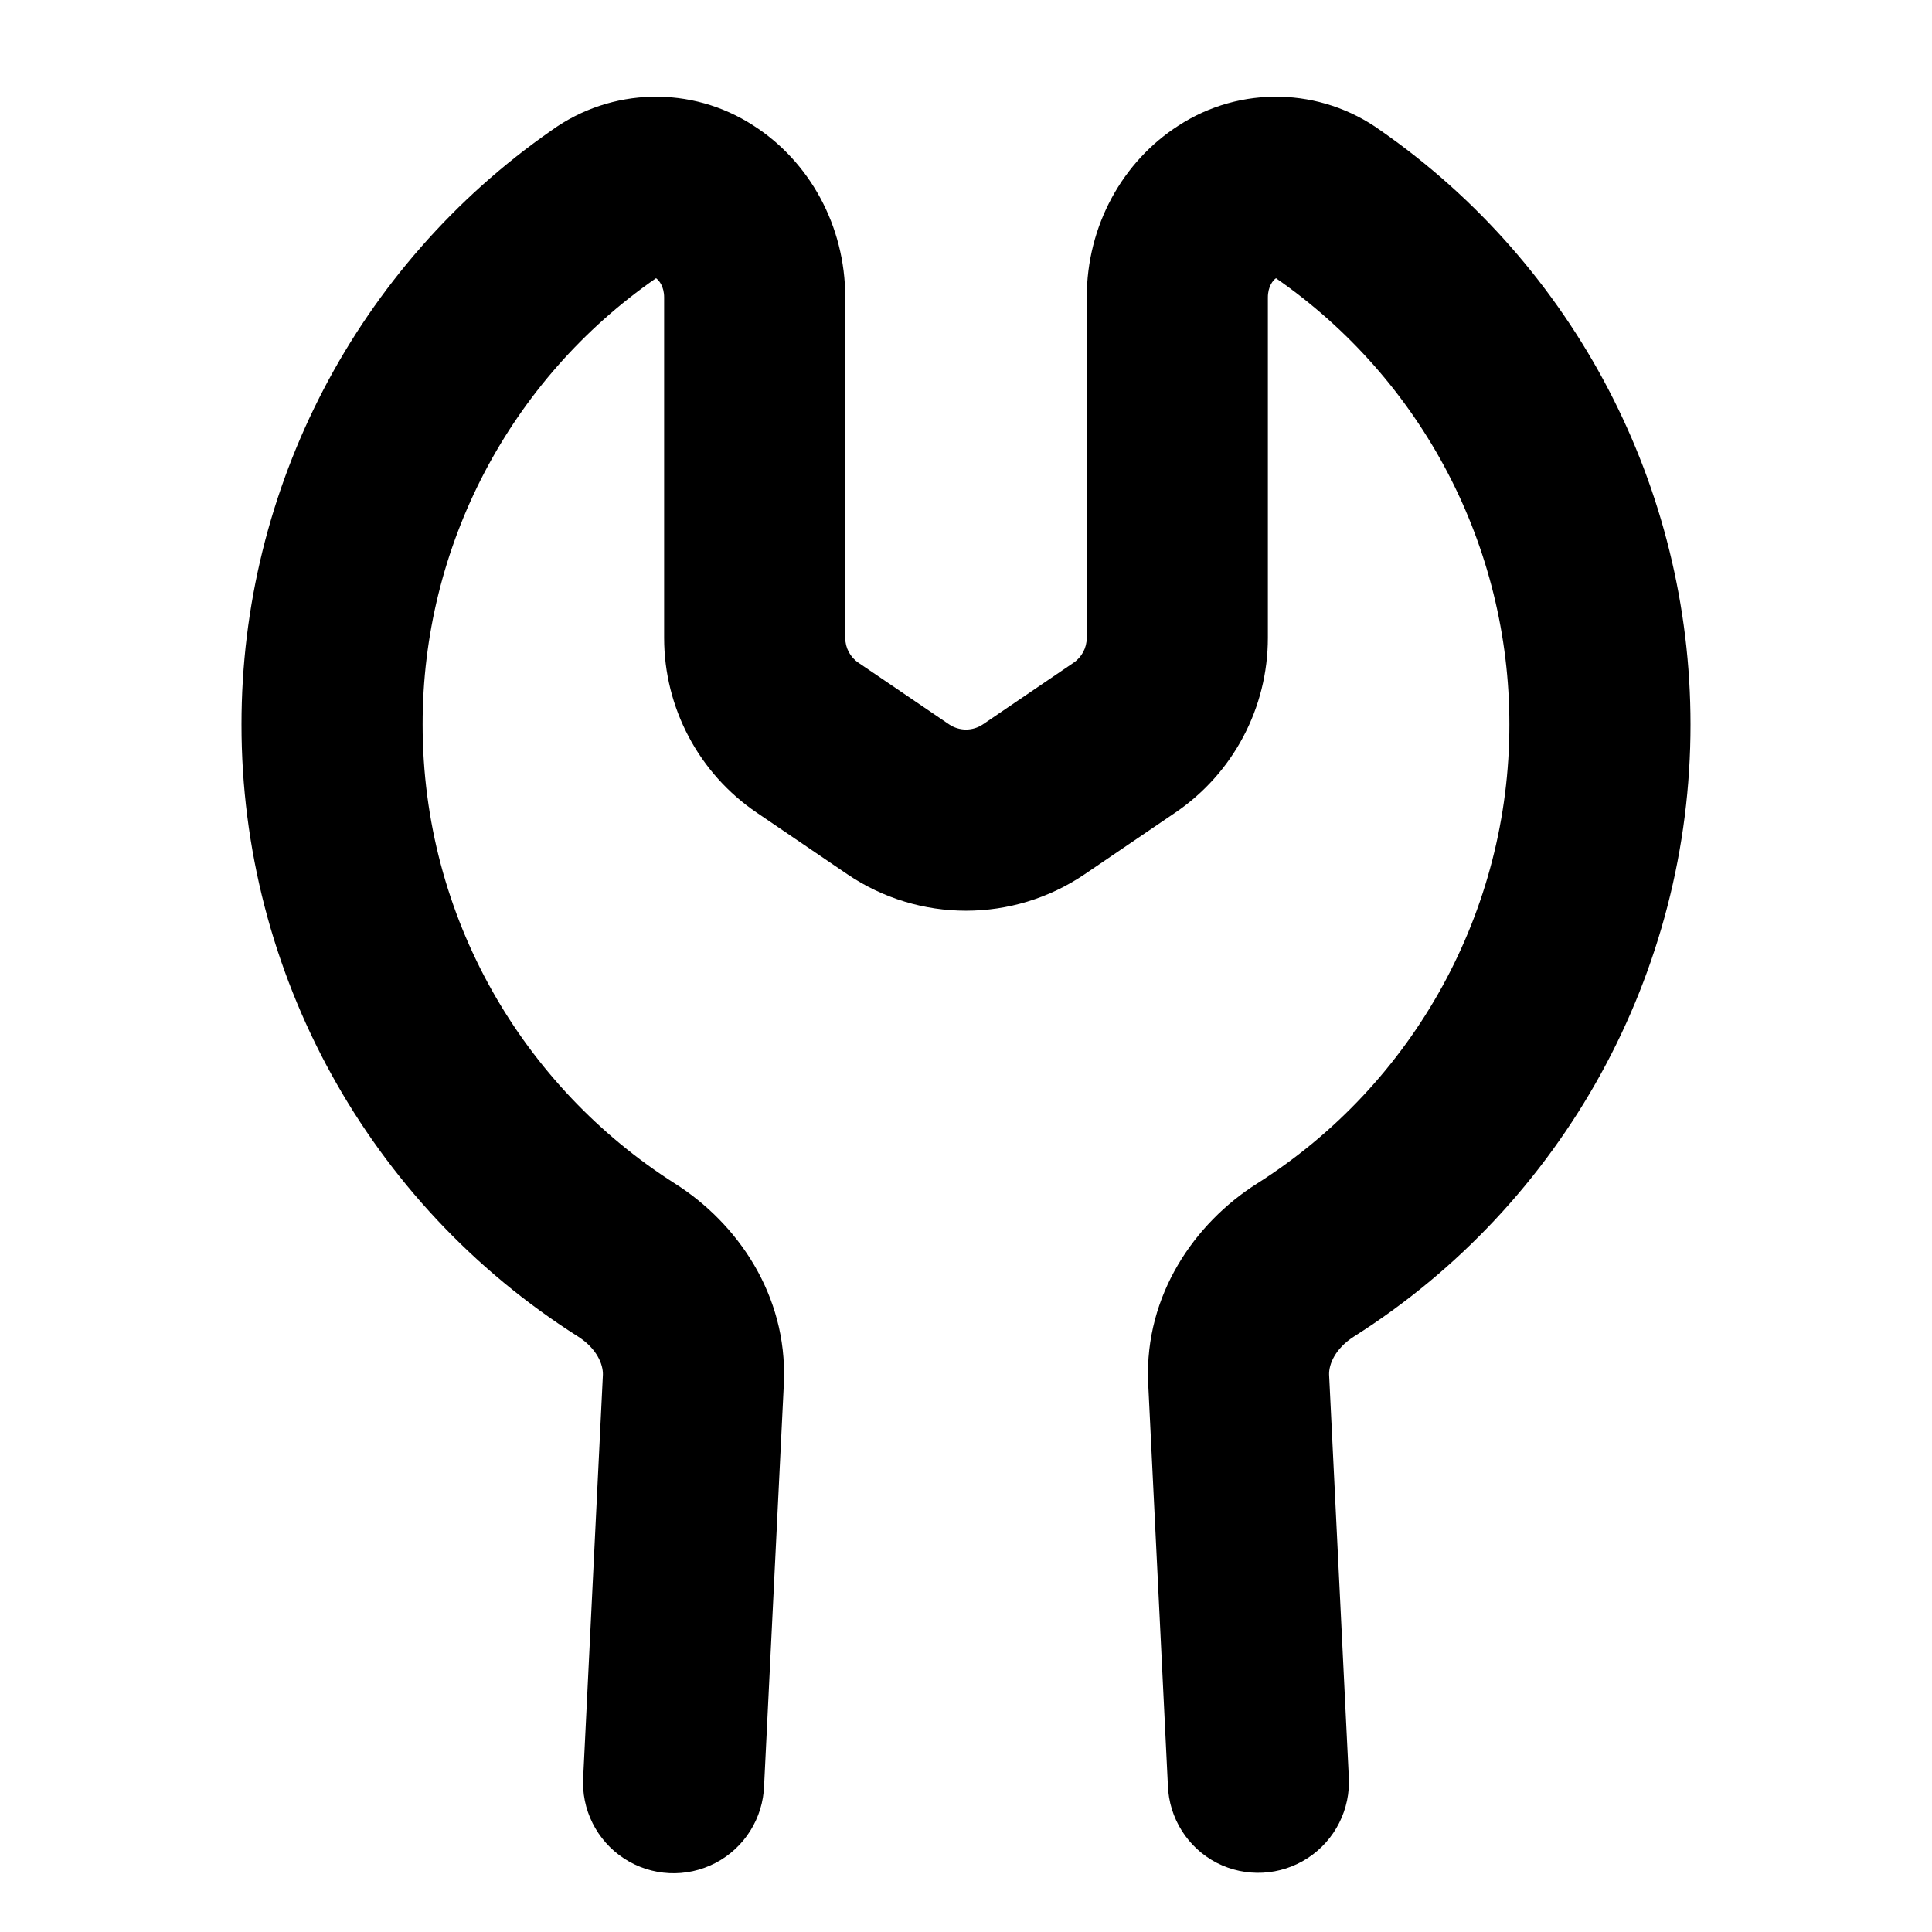
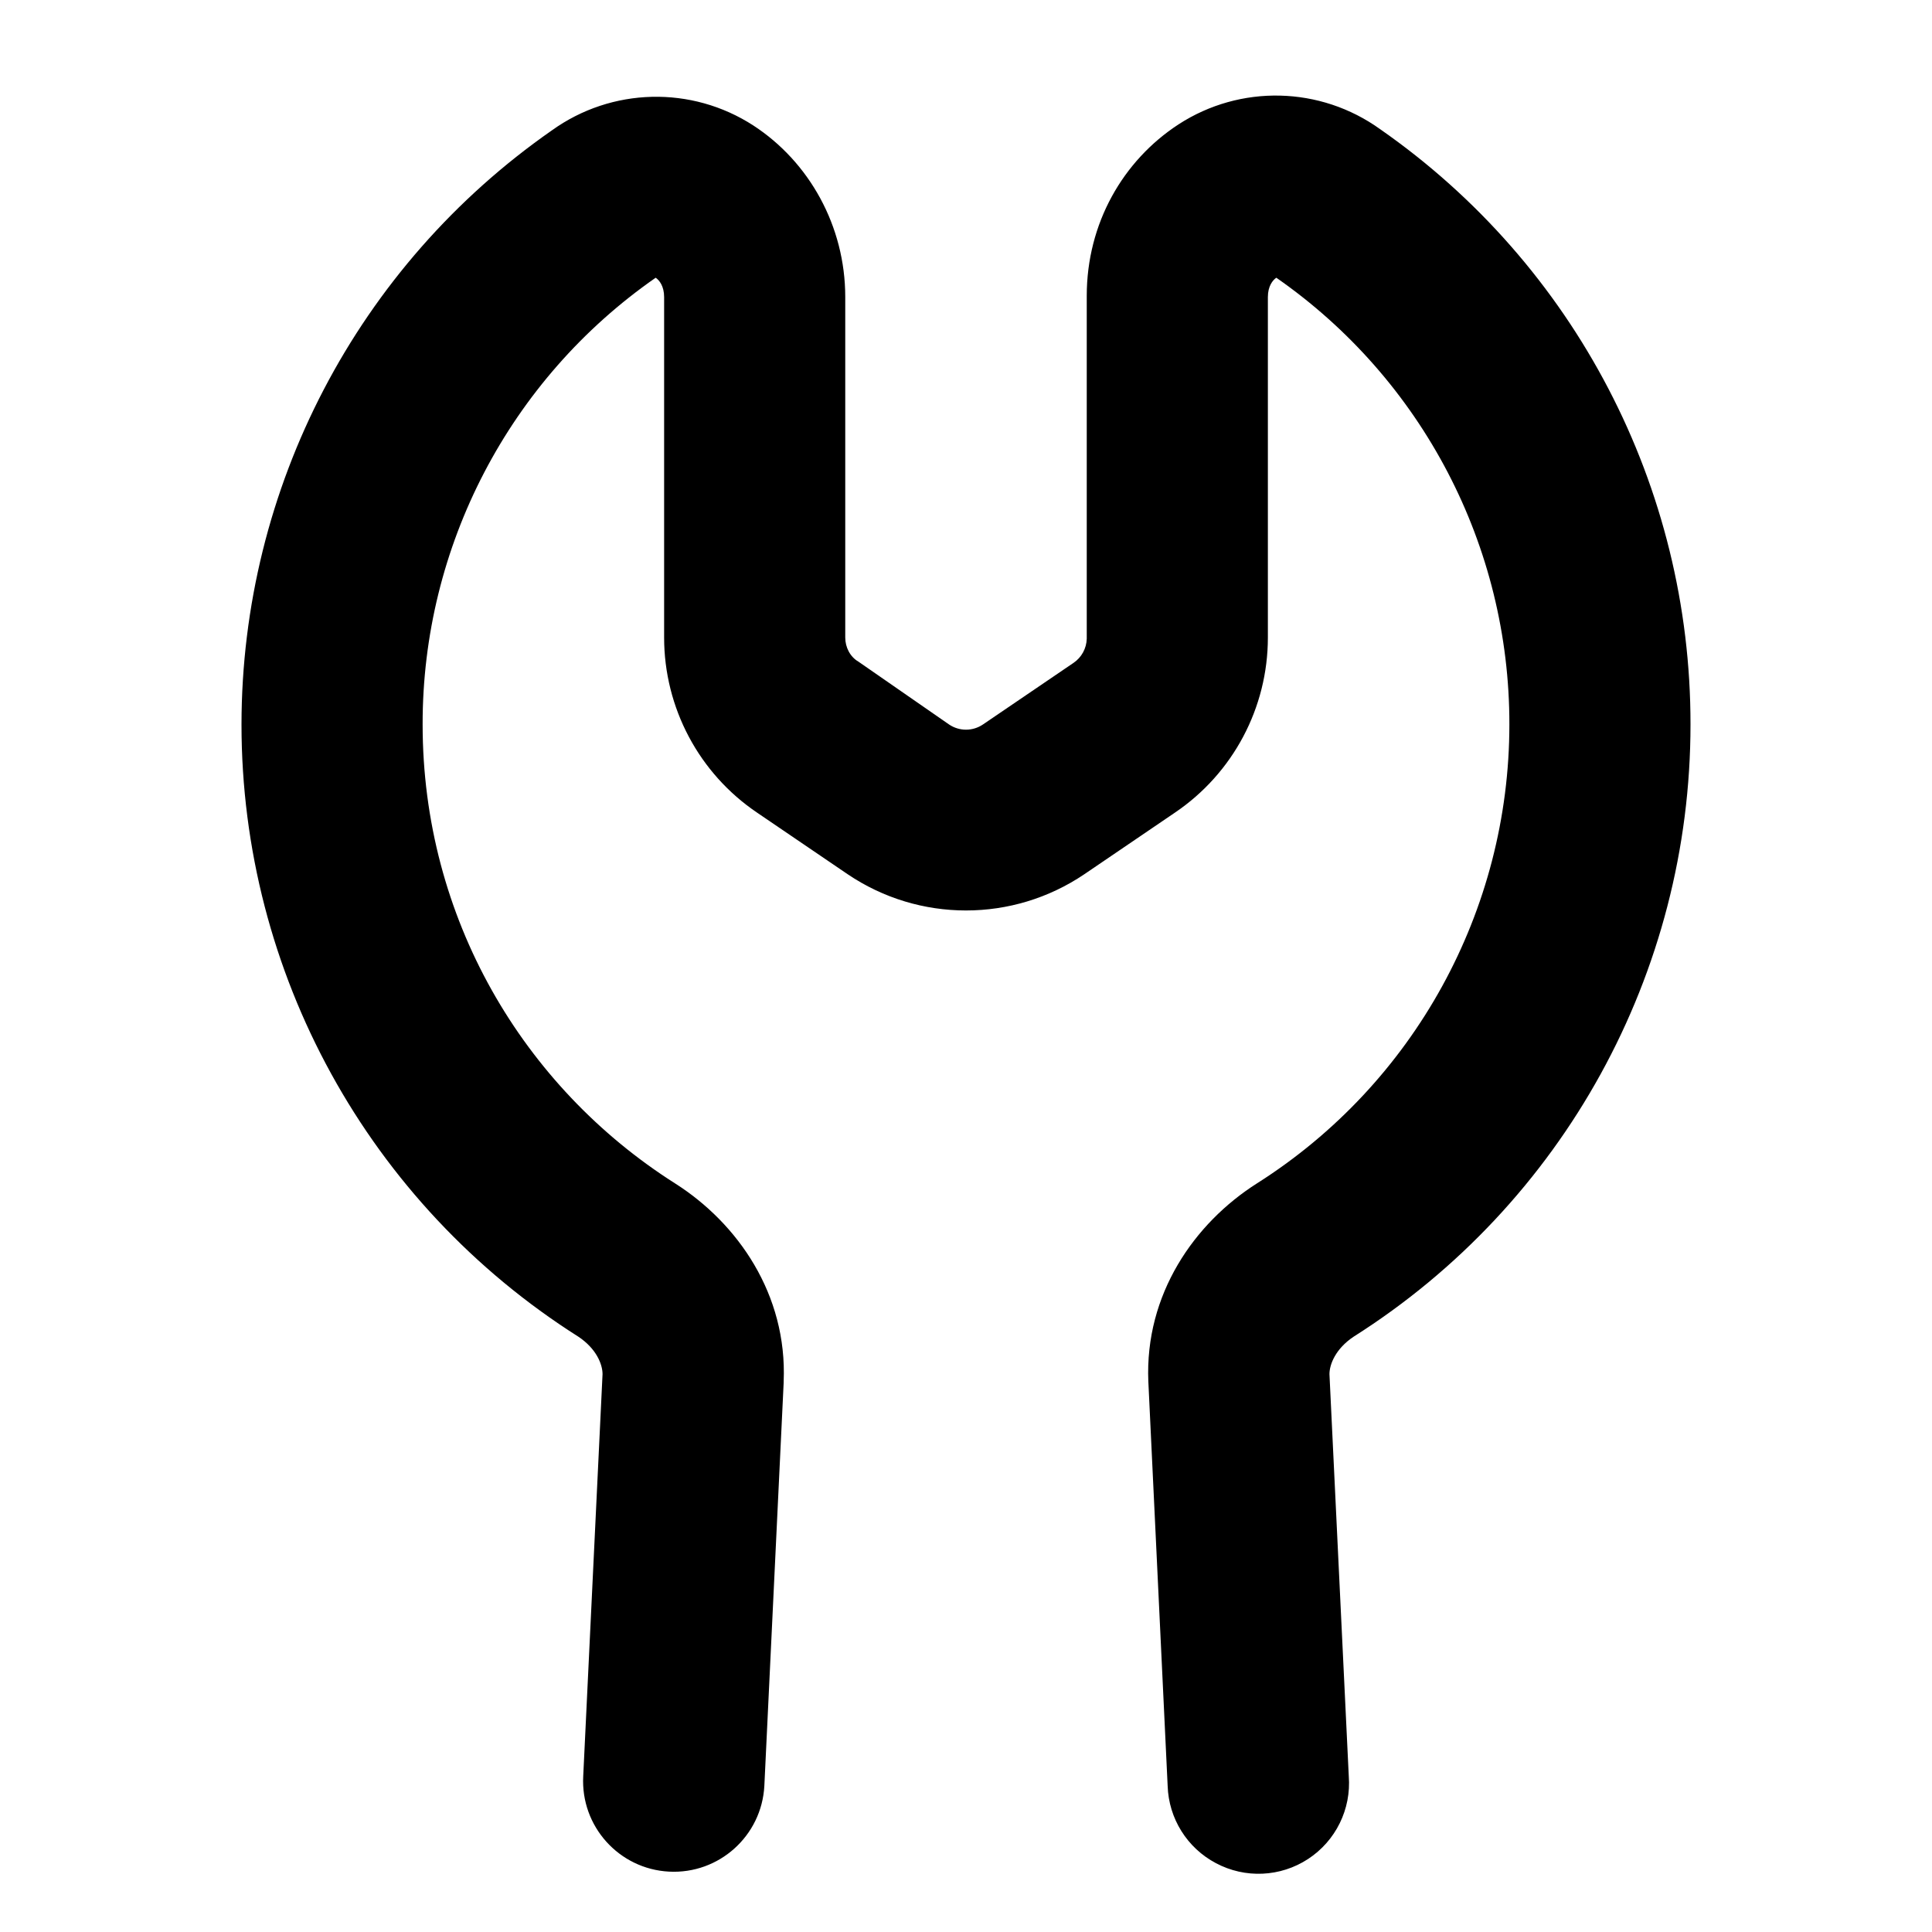
- <svg xmlns="http://www.w3.org/2000/svg" viewBox="0 0 16 16" width="16" height="16">
-   <path d="M5.433 2.304A4.492 4.492 0 0 0 3.5 6c0 1.598.832 3.002 2.09 3.802.518.328.929.923.902 1.64v.008l-.164 3.337a.75.75 0 1 1-1.498-.073l.163-3.33c.002-.085-.05-.216-.207-.316A5.996 5.996 0 0 1 2 6a5.993 5.993 0 0 1 2.567-4.92 1.482 1.482 0 0 1 1.673-.04c.462.296.76.827.76 1.423v2.82c0 .082.041.16.11.206l.75.51a.25.25 0 0 0 .28 0l.75-.51A.249.249 0 0 0 9 5.282V2.463c0-.596.298-1.127.76-1.423a1.482 1.482 0 0 1 1.673.04A5.993 5.993 0 0 1 14 6a5.996 5.996 0 0 1-2.786 5.068c-.157.1-.209.23-.207.315l.163 3.33a.752.752 0 0 1-1.094.714.75.75 0 0 1-.404-.64l-.164-3.345c-.027-.717.384-1.312.902-1.64A4.495 4.495 0 0 0 12.5 6a4.492 4.492 0 0 0-1.933-3.696c-.024.017-.067.067-.067.16v2.818a1.75 1.75 0 0 1-.767 1.448l-.75.51a1.75 1.75 0 0 1-1.966 0l-.75-.51A1.75 1.75 0 0 1 5.5 5.282V2.463c0-.092-.043-.142-.067-.159Z" />
+ <svg xmlns="http://www.w3.org/2000/svg" width="16" height="16">
+   <path d="M5.43 2.3A4.5 4.5 0 0 0 3.5 6c0 1.6.83 3 2.09 3.8.52.33.93.92.9 1.64v.01l-.16 3.34a.75.75 0 1 1-1.5-.08l.16-3.33c0-.08-.05-.21-.2-.31A6 6 0 0 1 2 6a6 6 0 0 1 2.57-4.92 1.48 1.48 0 0 1 1.67-.04c.46.3.76.83.76 1.42v2.82c0 .08.04.16.11.2l.75.52a.25.25 0 0 0 .28 0l.75-.51a.25.25 0 0 0 .11-.2V2.45c0-.6.3-1.12.76-1.42a1.48 1.48 0 0 1 1.67.04A6 6 0 0 1 14 6a6 6 0 0 1-2.79 5.07c-.15.1-.2.23-.2.31l.16 3.33a.75.75 0 0 1-1.1.72.75.75 0 0 1-.4-.64l-.16-3.35c-.03-.72.38-1.31.9-1.64A4.5 4.5 0 0 0 12.5 6a4.5 4.5 0 0 0-1.93-3.7c-.03.02-.07.07-.07.16v2.82a1.75 1.75 0 0 1-.77 1.45l-.75.51a1.75 1.75 0 0 1-1.96 0l-.75-.51a1.75 1.75 0 0 1-.77-1.45V2.46c0-.09-.04-.14-.07-.16z" />
</svg>
